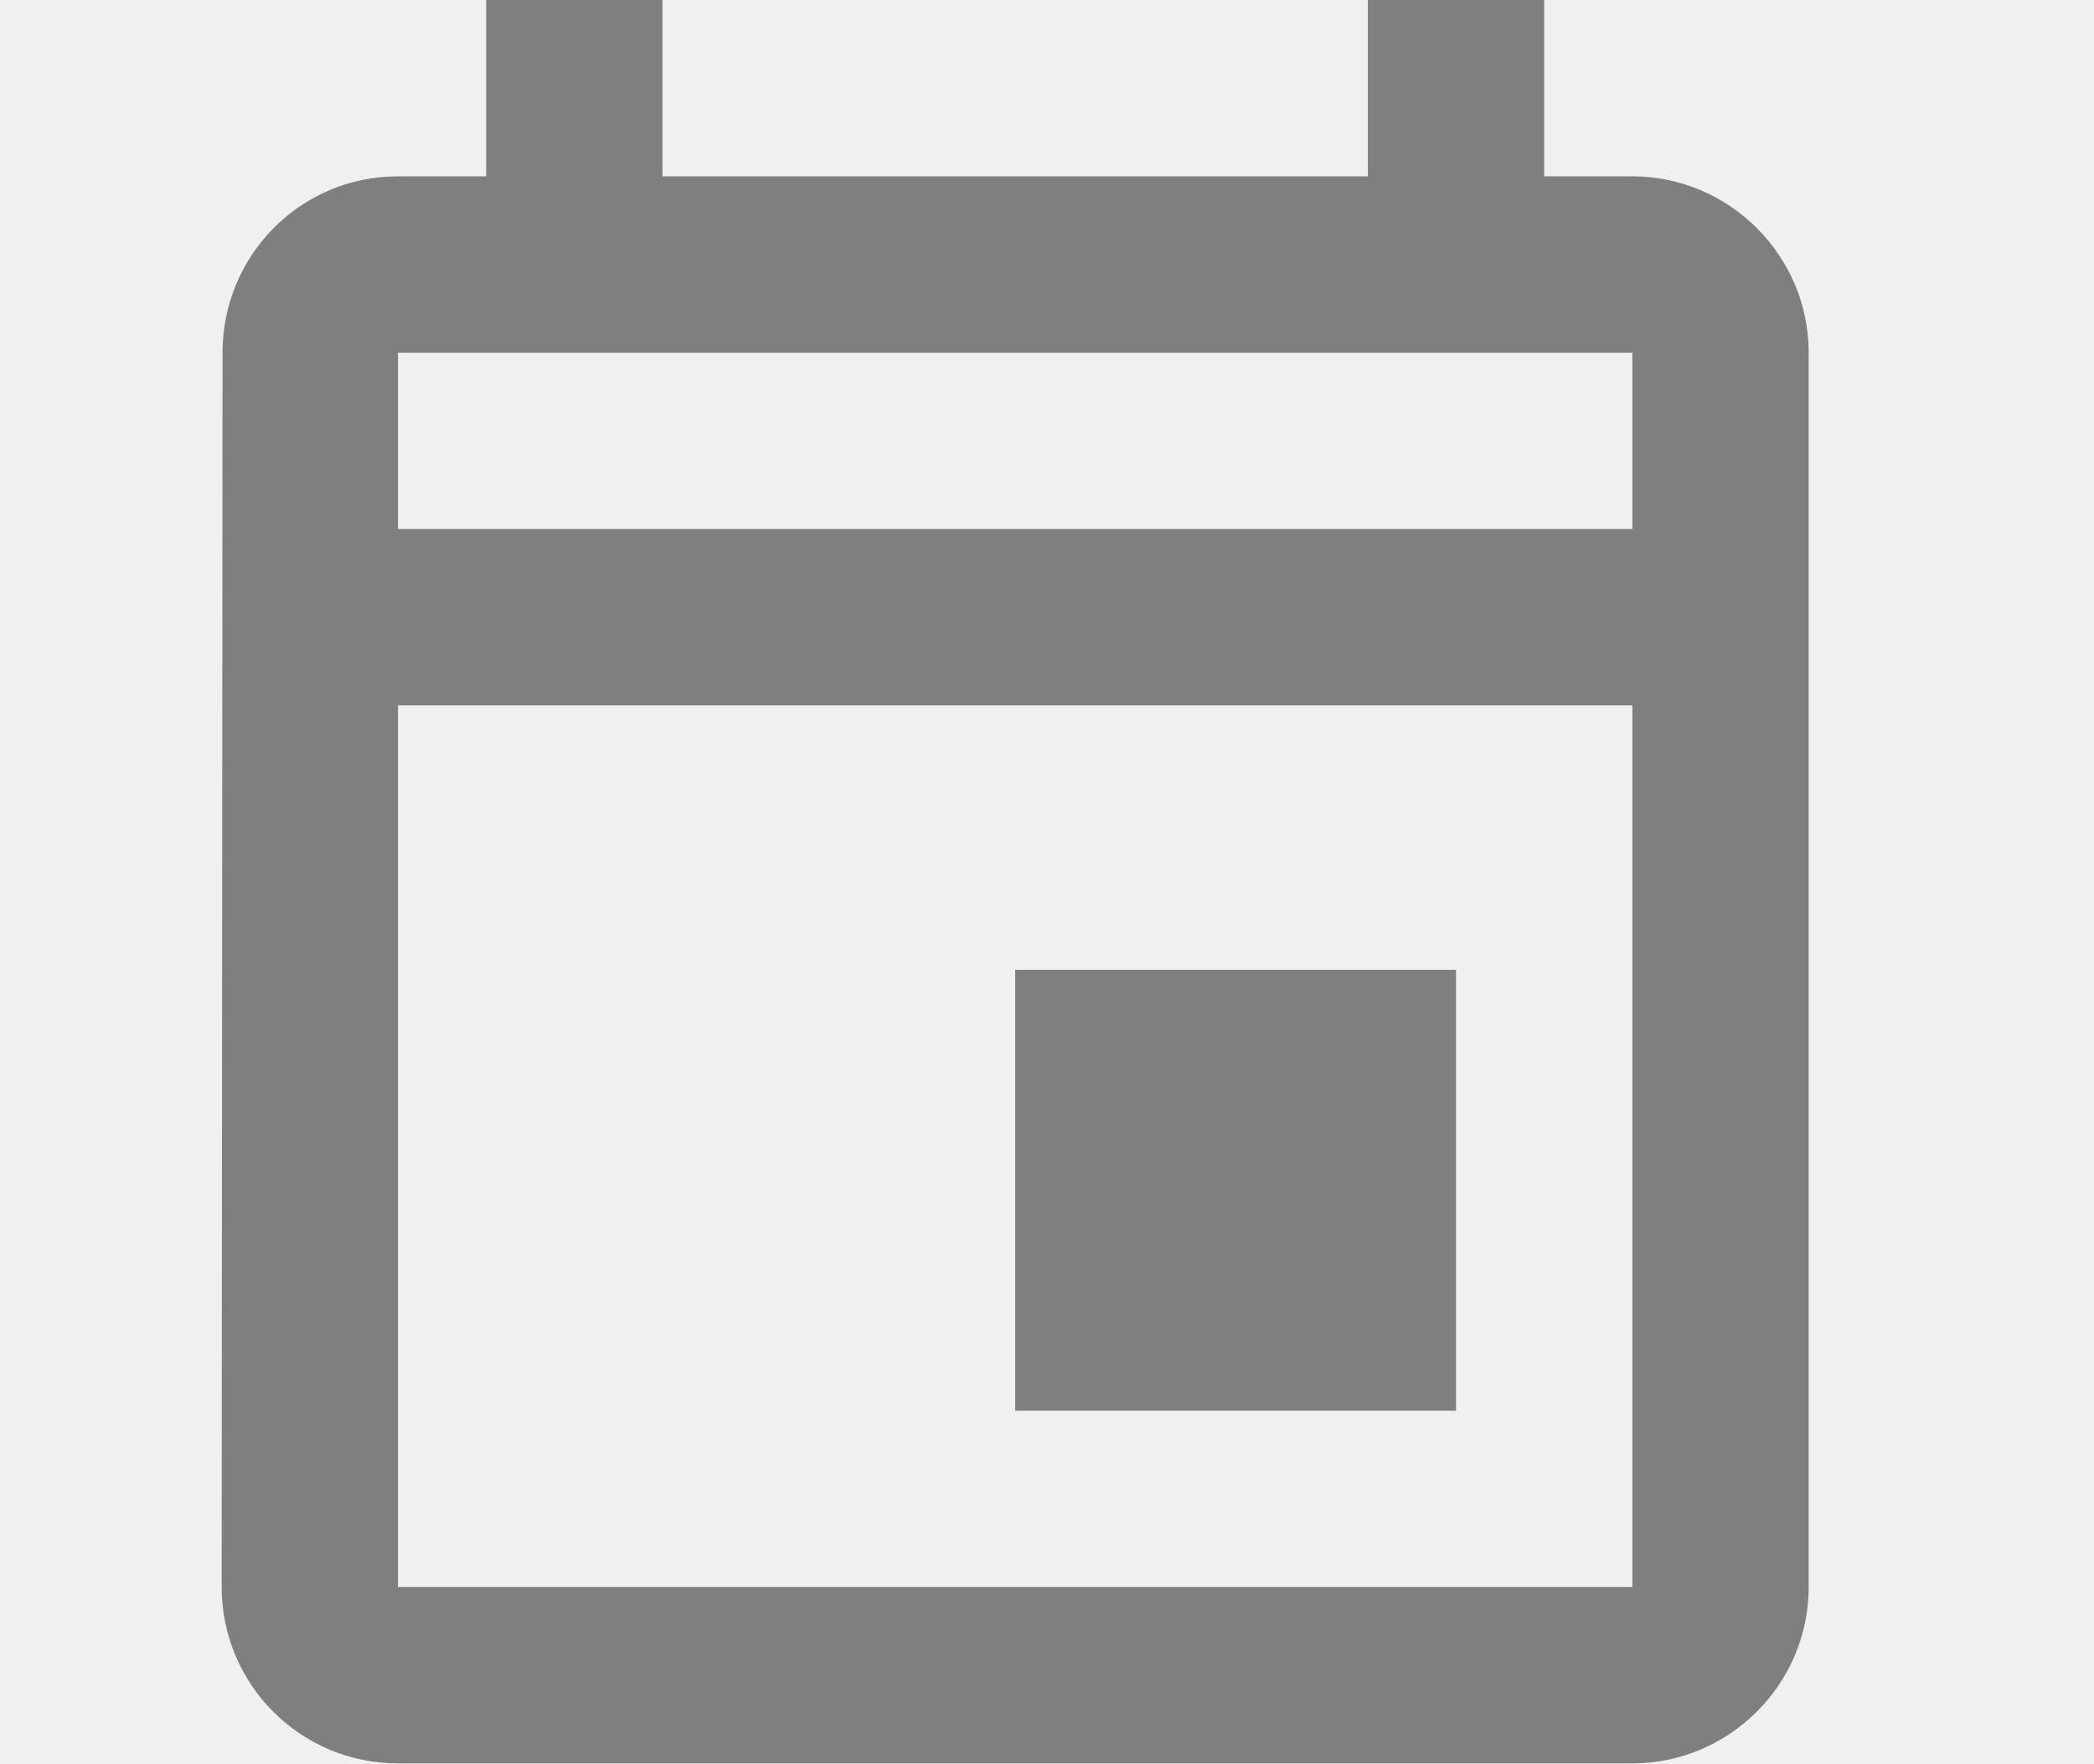
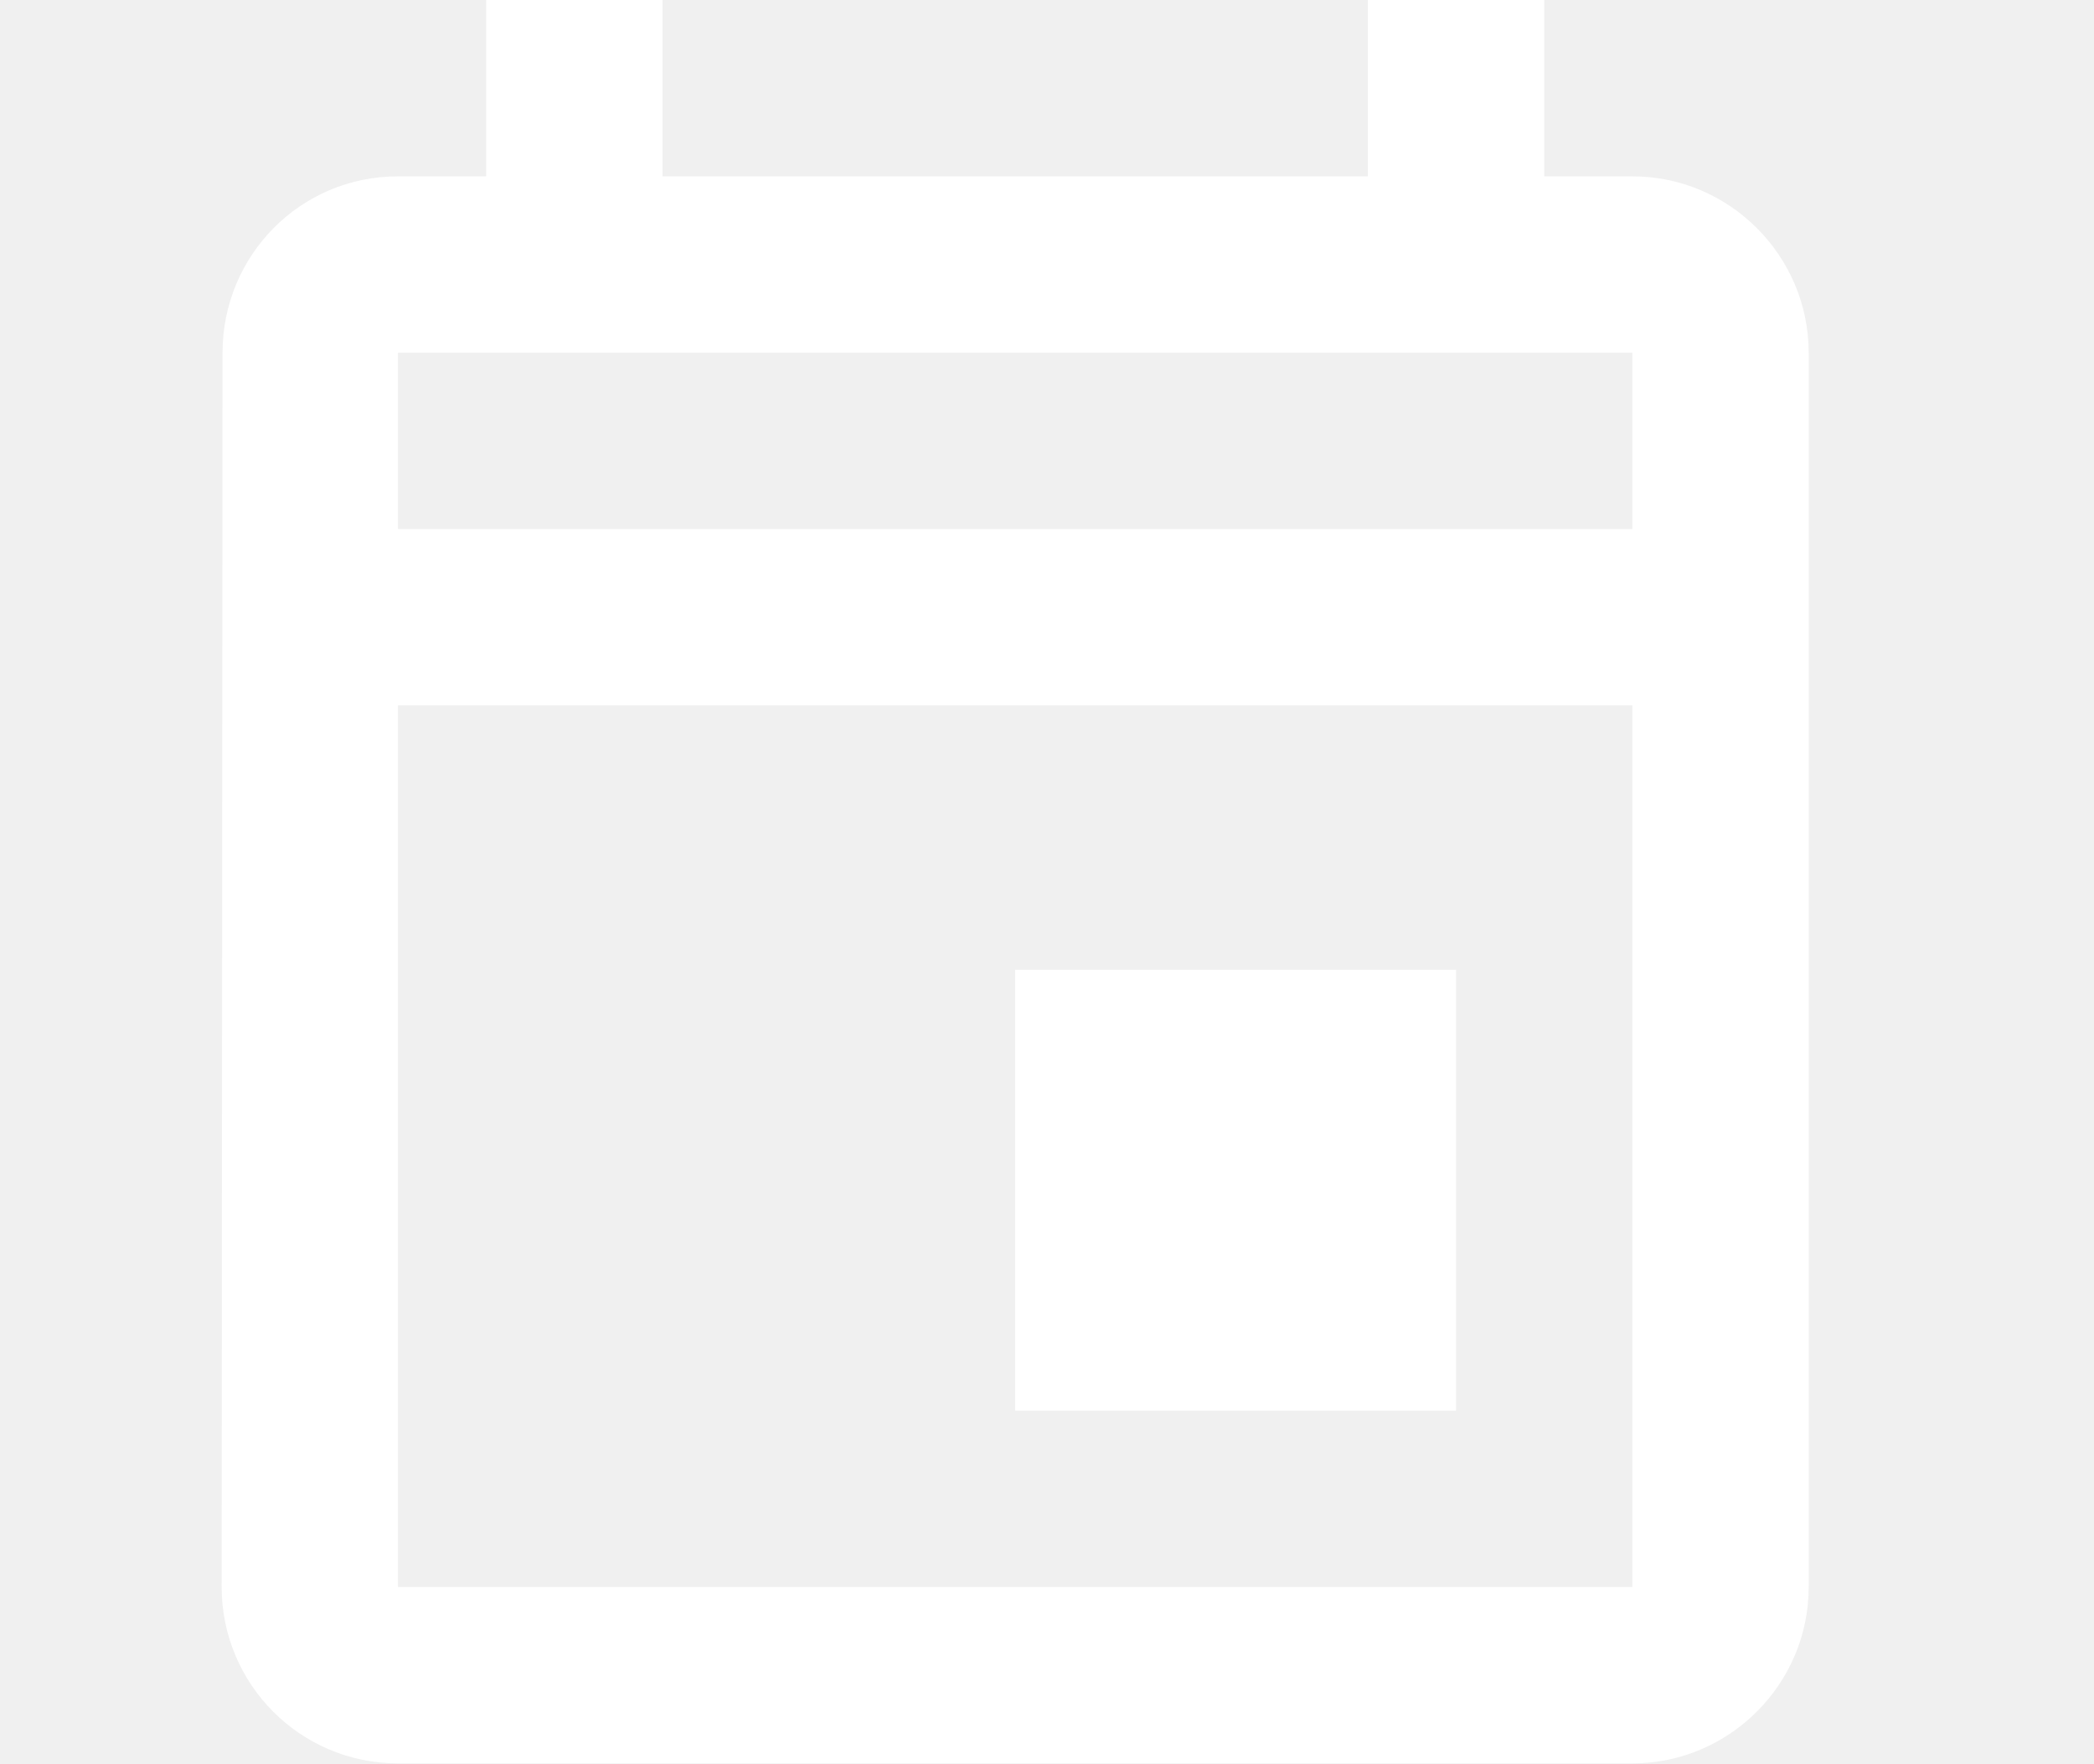
<svg xmlns="http://www.w3.org/2000/svg" width="19" height="16" viewBox="0 0 19 20" fill="none">
-   <path d="M16.139 2H15.139V0H13.139V2H5.139V0H3.139V2H2.139C1.029 2 0.149 2.9 0.149 4L0.139 18C0.139 19.1 1.029 20 2.139 20H16.139C17.239 20 18.139 19.1 18.139 18V4C18.139 2.9 17.239 2 16.139 2ZM16.139 18H2.139V8H16.139V18ZM16.139 6H2.139V4H16.139V6ZM9.139 11H14.139V16H9.139V11Z" fill="#807F7F" />
+   <path d="M16.139 2H15.139V0H13.139V2H5.139V0H3.139V2H2.139C1.029 2 0.149 2.9 0.149 4L0.139 18C0.139 19.1 1.029 20 2.139 20H16.139C17.239 20 18.139 19.1 18.139 18V4C18.139 2.9 17.239 2 16.139 2ZM16.139 18H2.139V8H16.139V18ZM16.139 6H2.139V4H16.139V6ZM9.139 11H14.139V16H9.139V11Z" fill="white" />
</svg>
